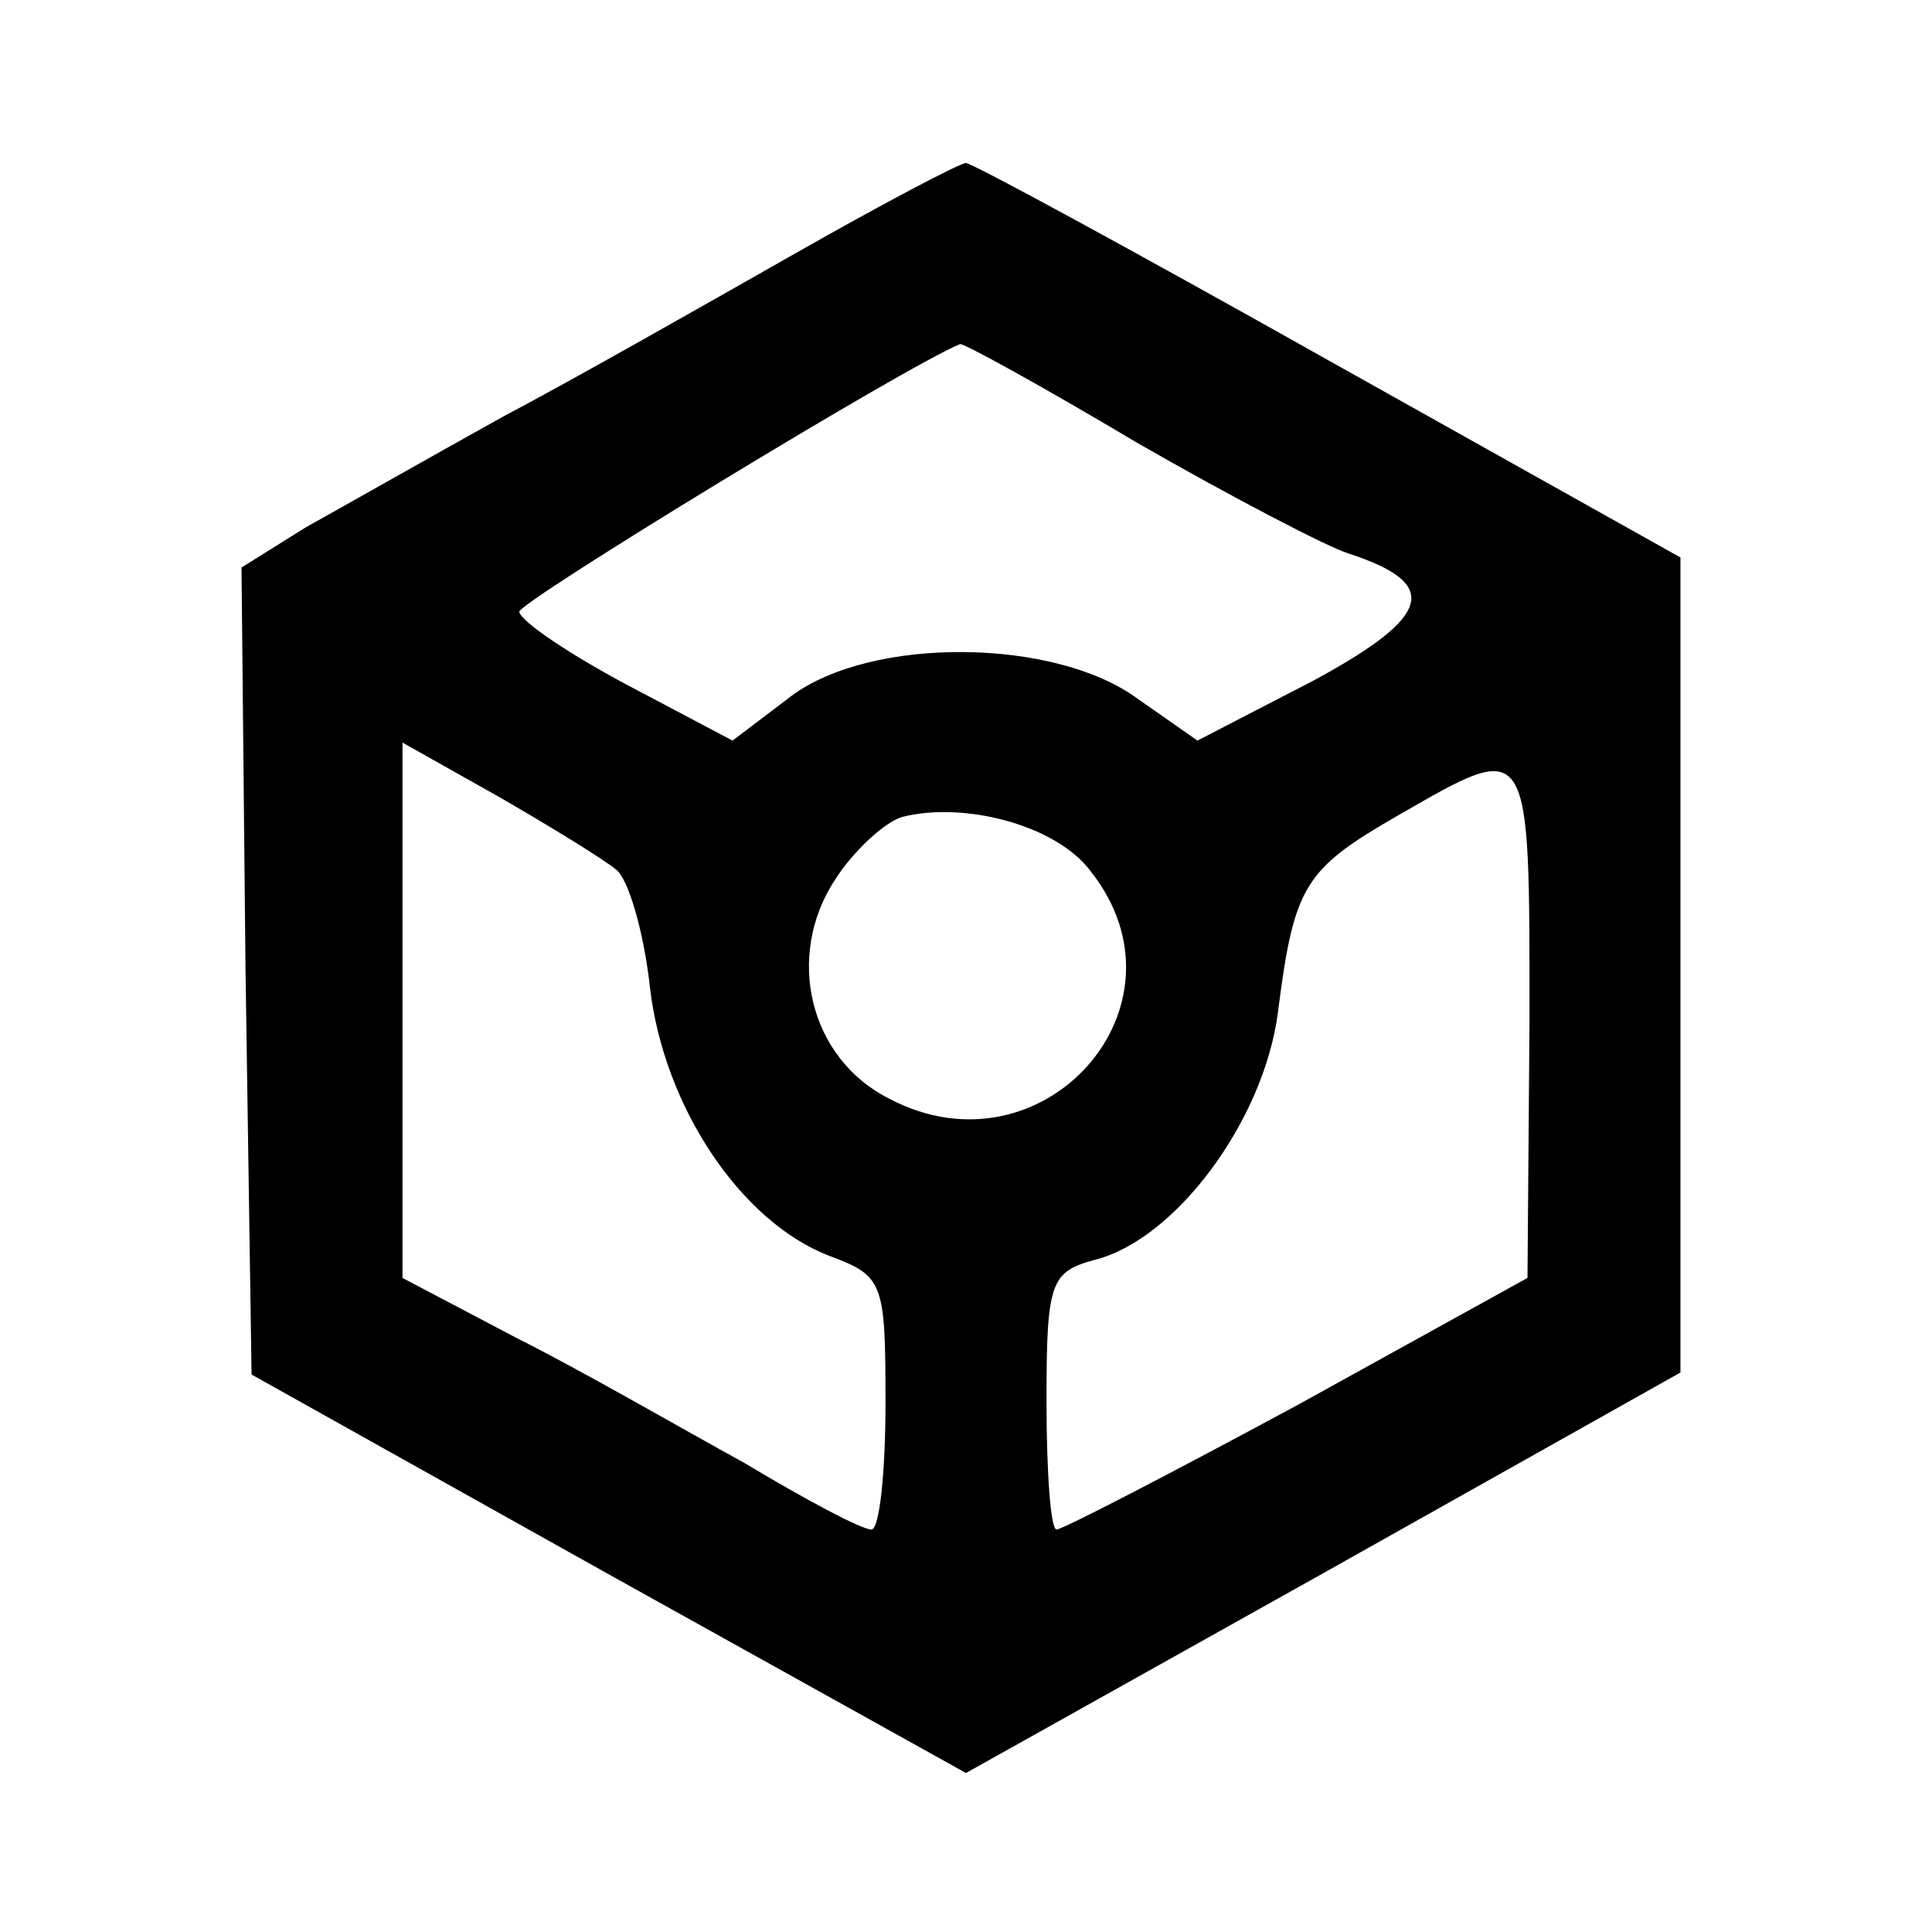
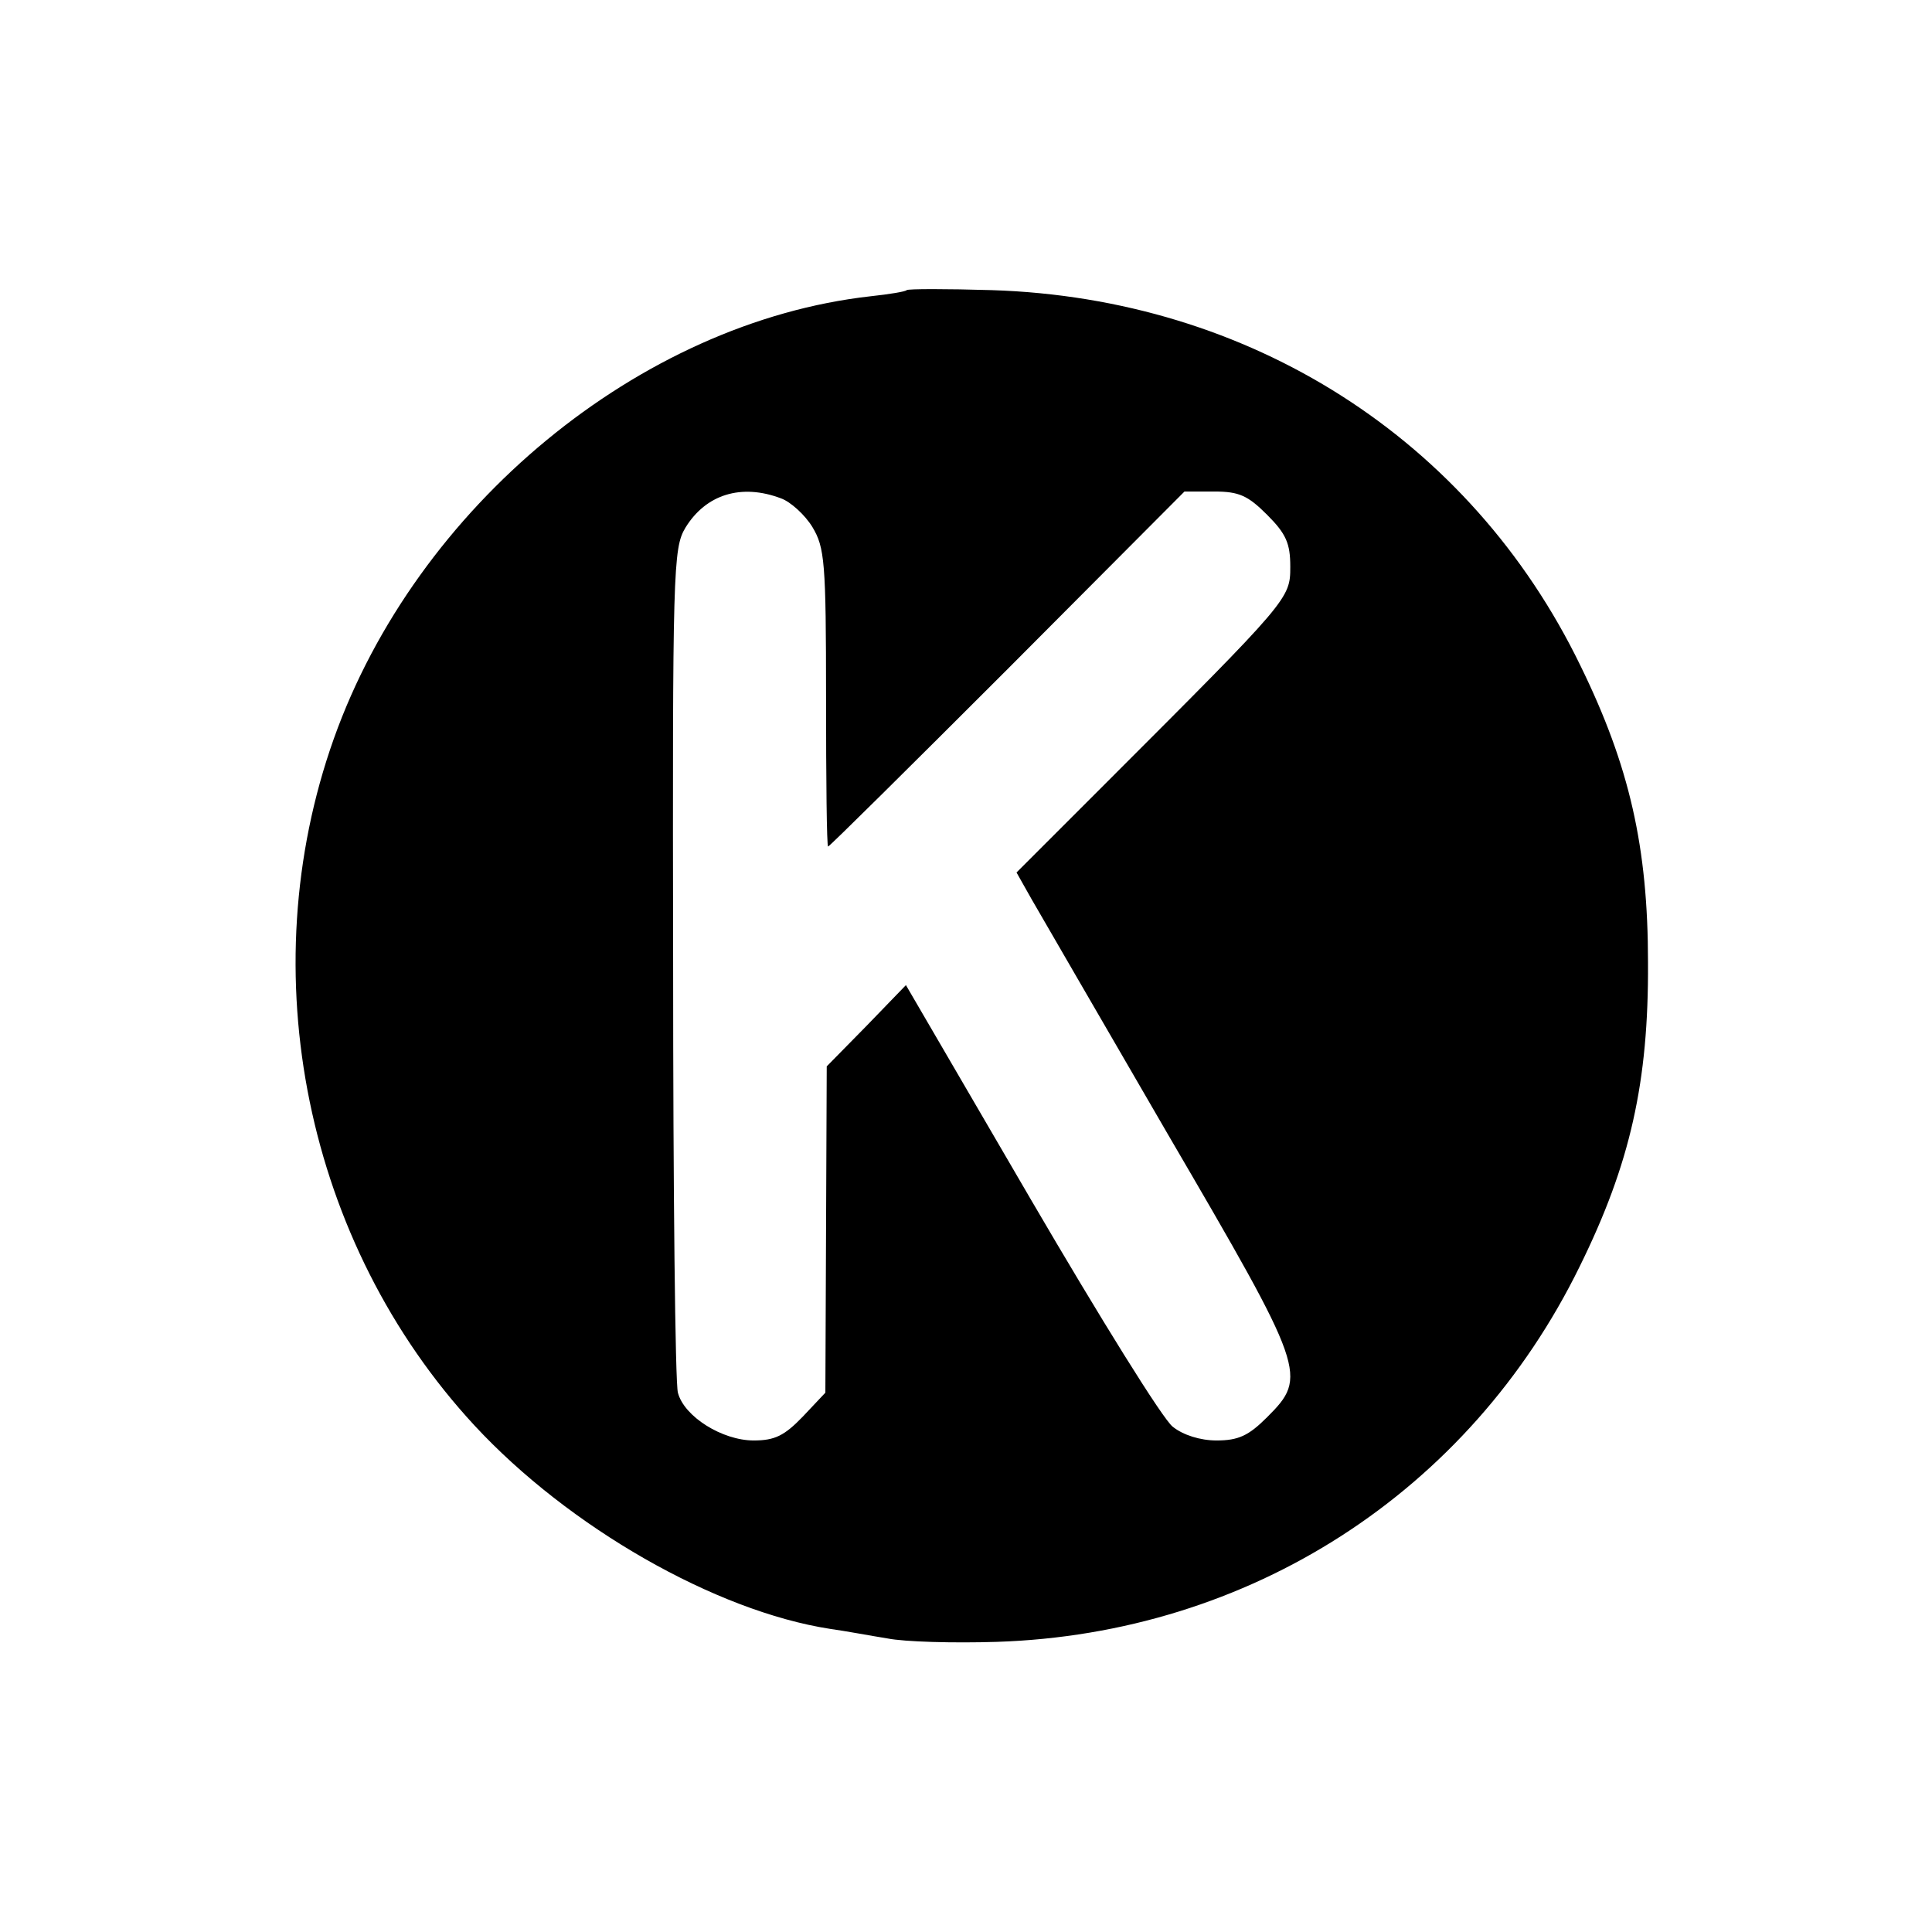
- <svg xmlns="http://www.w3.org/2000/svg" version="1.0" width="96pt" height="96pt" viewBox="0 0 96 96" preserveAspectRatio="xMidYMid meet">
-   <g transform="translate(0,96) scale(0.1,-0.1)" fill="#000000" stroke="none">
-     <path d="M395 834 c-44 -25 -109 -62 -145 -81 -36 -20 -80 -45 -98 -55 l-32 -20 2 -200 3 -201 177 -99 178 -99 177 99 178 100 0 202 0 203 -175 98 c-96 54 -177 98 -180 98 -3 0 -41 -20 -85 -45z m170 -94 c47 -27 95 -52 105 -55 46 -15 42 -31 -17 -63 l-58 -30 -30 21 c-41 30 -132 31 -172 1 l-29 -22 -53 28 c-28 15 -52 31 -53 36 0 5 192 122 219 133 1 1 41 -21 88 -49z m-259 -212 c6 -4 14 -31 17 -59 7 -59 45 -116 89 -133 27 -10 28 -13 28 -73 0 -35 -3 -63 -7 -63 -5 0 -33 15 -63 33 -31 17 -81 46 -113 62 l-57 30 0 133 0 133 48 -27 c26 -15 52 -31 58 -36z m454 -75 l-1 -128 -114 -63 c-63 -34 -117 -62 -120 -62 -3 0 -5 29 -5 64 0 59 2 64 24 70 40 10 84 69 91 123 8 63 13 71 60 98 66 38 65 39 65 -102z m-218 74 c53 -67 -24 -153 -100 -113 -40 20 -52 71 -27 109 9 14 24 28 33 31 31 8 77 -4 94 -27z" />
+ <svg xmlns="http://www.w3.org/2000/svg" version="1.0" width="283pt" height="283pt" viewBox="0 0 283 283" preserveAspectRatio="xMidYMid meet">
+   <g transform="translate(0,283) scale(0.1,-0.1)" fill="#000000" stroke="none">
+     <path d="M1328 2405 c-1 -2 -25 -6 -53 -9 -338 -38 -665 -308 -786 -648 -122 -343 -41 -739 206 -1006 138 -149 353 -272 521 -298 22 -3 59 -10 84 -14 25 -5 97 -7 160 -5 370 12 692 219 854 550 74 150 101 270 100 445 0 169 -27 288 -99 435 -161 332 -484 538 -862 550 -66 2 -123 2 -125 0z m-184 -305 c14 -5 35 -24 46 -42 18 -30 20 -51 20 -250 0 -120 1 -218 3 -218 2 0 120 117 263 260 l259 260 44 0 c36 0 49 -6 77 -34 28 -28 34 -42 34 -76 0 -47 -1 -48 -268 -315 l-133 -133 22 -39 c12 -21 102 -176 200 -345 202 -346 205 -354 145 -414 -27 -27 -42 -34 -74 -34 -24 0 -49 8 -64 20 -14 10 -107 160 -208 333 l-183 314 -58 -60 -58 -59 -1 -239 -1 -239 -33 -35 c-27 -28 -41 -35 -72 -35 -46 0 -102 35 -111 70 -4 14 -7 297 -7 630 -1 576 0 607 18 637 30 49 82 65 140 43z" />
  </g>
</svg>
